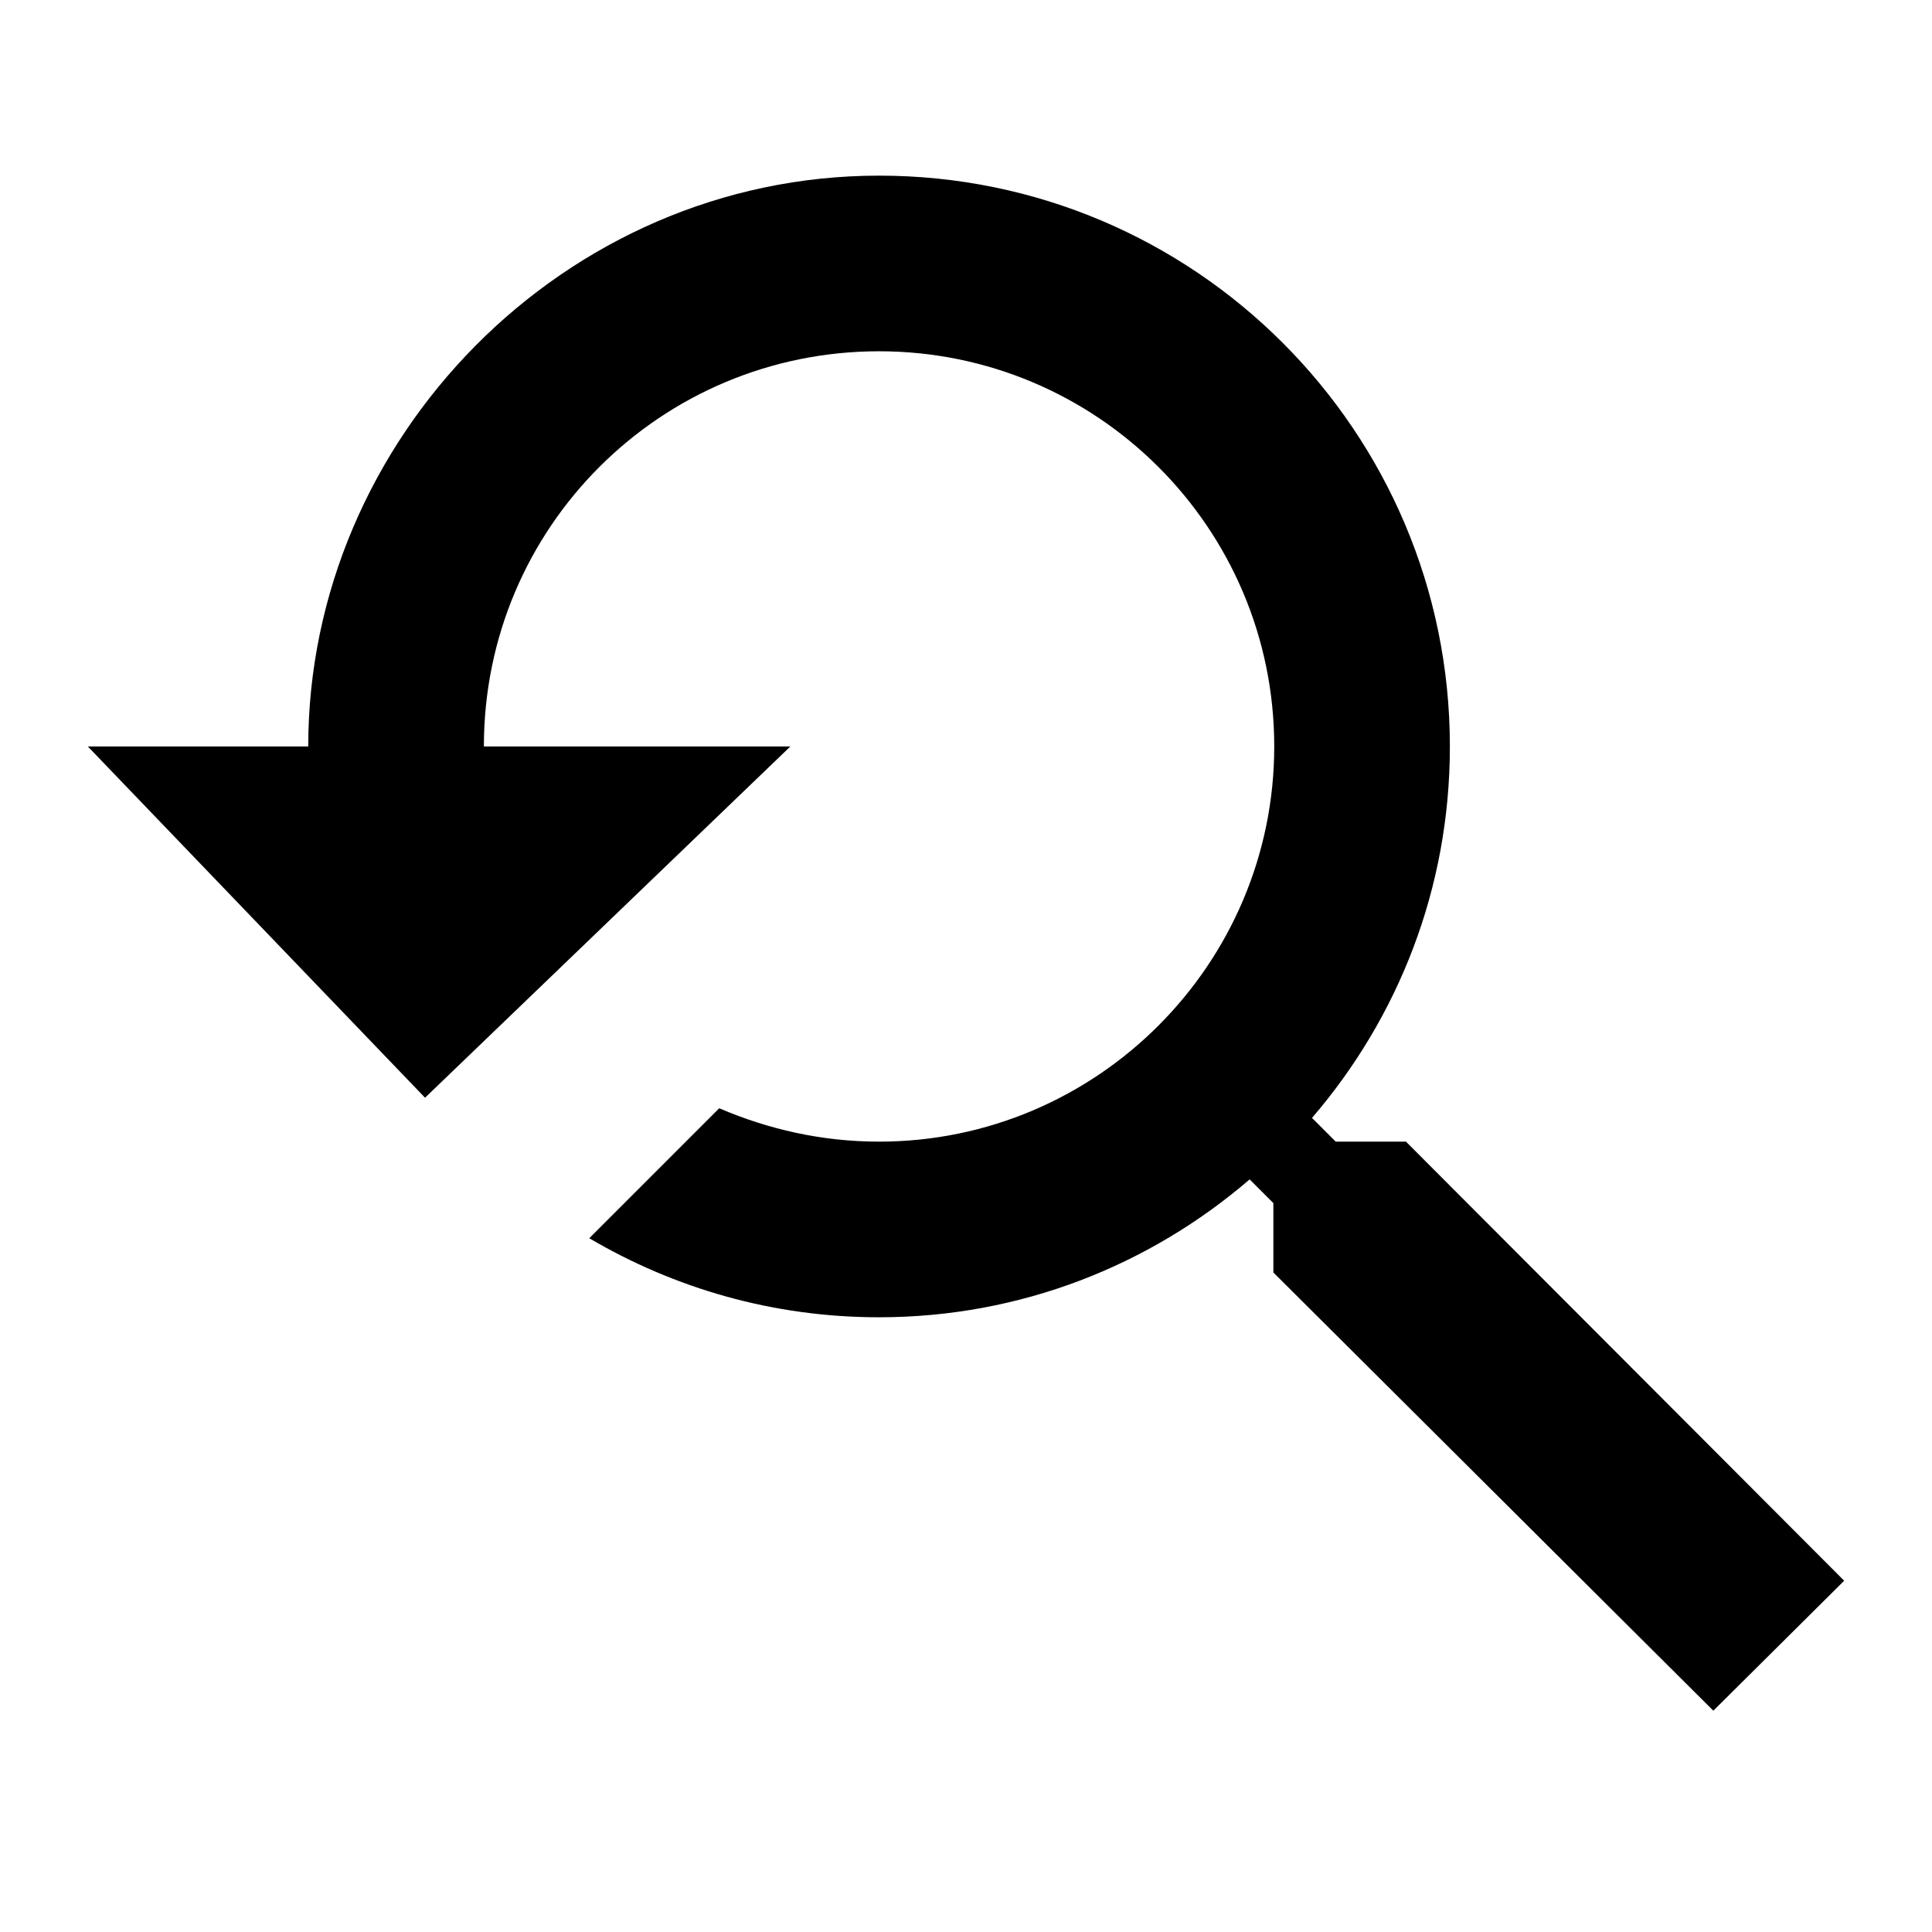
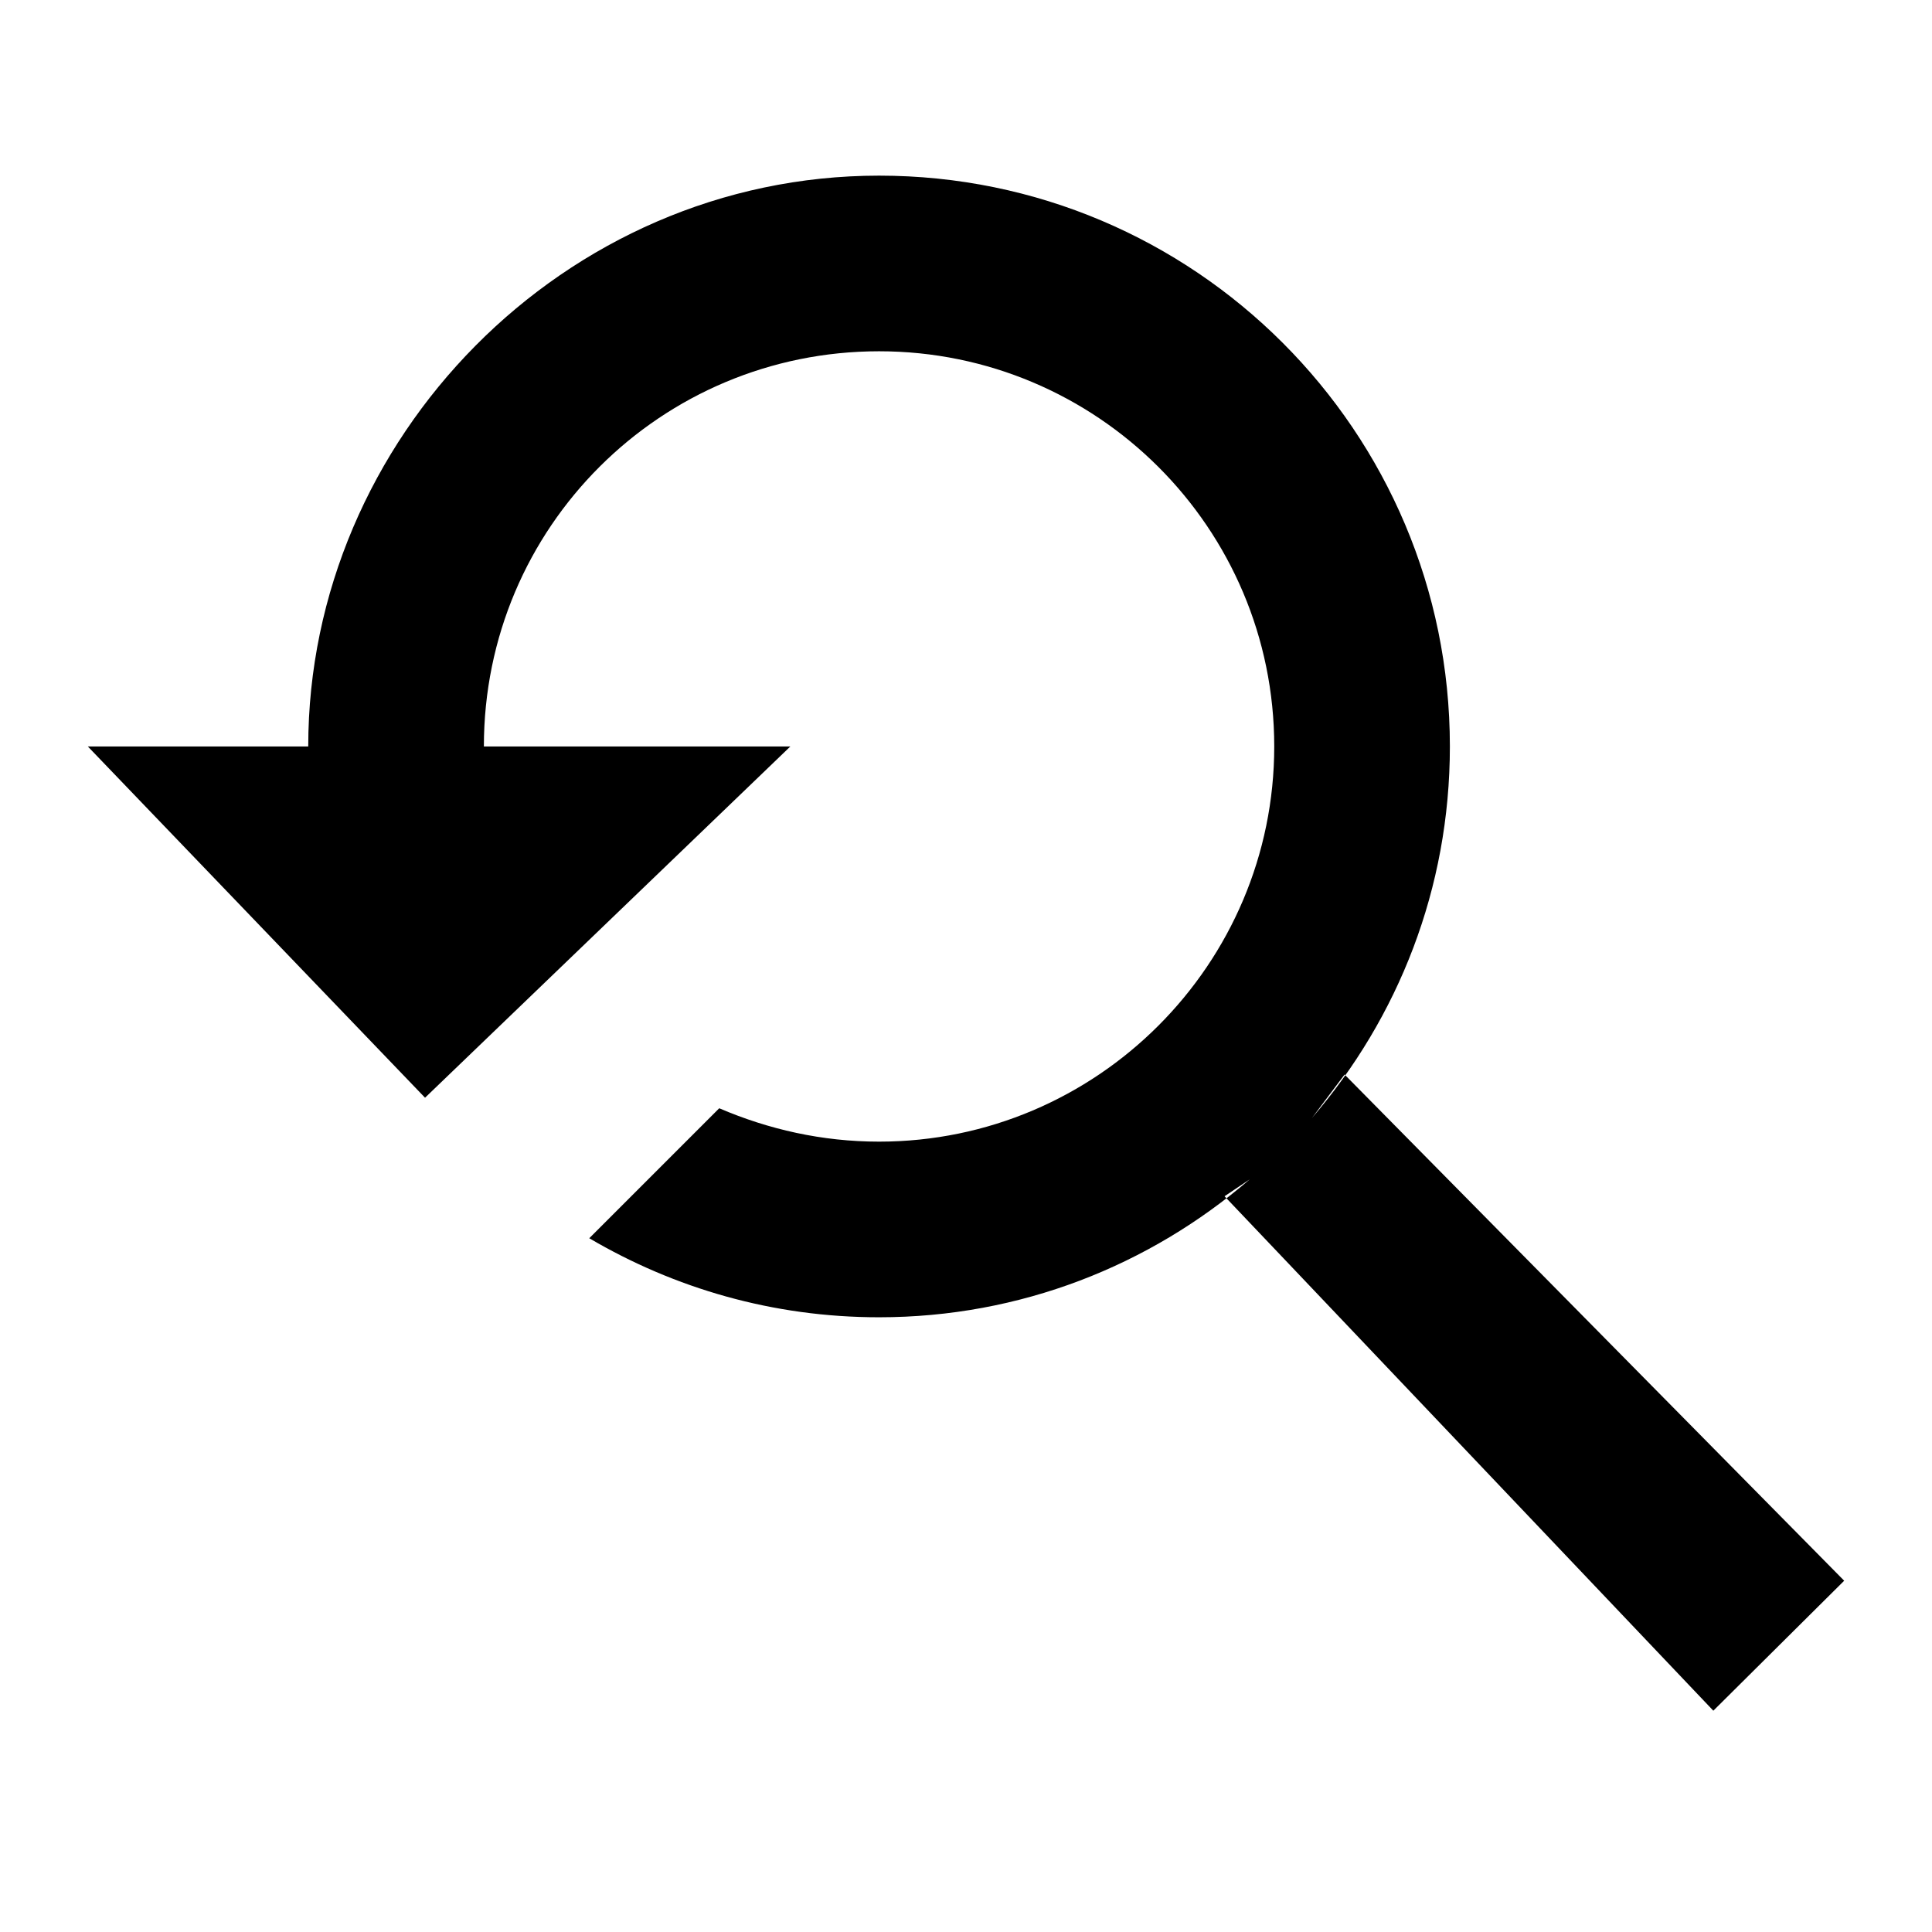
<svg xmlns="http://www.w3.org/2000/svg" width="22px" height="22px" viewBox="0 0 22 22" version="1.1">
  <defs />
  <g id="Page-1" stroke="none" stroke-width="1" fill="none" fill-rule="evenodd">
    <g id="enrichment-reference-data-lookup" fill="#000000">
-       <path d="M15.21,13 L14.94,12.73 C15.92,11.59 16.51,10.12 16.51,8.5 C16.51,4.91 13.6,2 10.01,2 C6.42,2 3.51,5 3.51,8.5 L1,8.5 L4.84,12.5 L9,8.5 L5.51,8.5 C5.51,6 7.53,4 10.01,4 C12.49,4 14.51,6.01 14.51,8.5 C14.51,10.98 12.49,13 10.01,13 C9.36,13 8.75,12.86 8.19,12.62 L6.71,14.1 C7.68,14.67 8.8,15 10.01,15 C11.62,15 13.09,14.41 14.23,13.43 L14.5,13.7 L14.5,14.49 L19.51,19.48 L21,18 L16.01,13 L15.21,13 Z" id="Shape" />
+       <path d="M14.94,12.73 C15.92,11.59 16.51,10.12 16.51,8.5 C16.51,4.91 13.6,2 10.01,2 C6.42,2 3.51,5 3.51,8.5 L1,8.5 L4.84,12.5 L9,8.5 L5.51,8.5 C5.51,6 7.53,4 10.01,4 C12.49,4 14.51,6.01 14.51,8.5 C14.51,10.98 12.49,13 10.01,13 C9.36,13 8.75,12.86 8.19,12.62 L6.71,14.1 C7.68,14.67 8.8,15 10.01,15 C11.62,15 13.09,14.41 14.23,13.43 L13.944,13.622 C13.944,13.622 14.394,14.095 14.619,14.332 C16.249,16.048 19.51,19.48 19.51,19.48 L21,18 L15.311,12.236 L14.94,12.73 Z" id="Shape" />
    </g>
  </g>
</svg>
